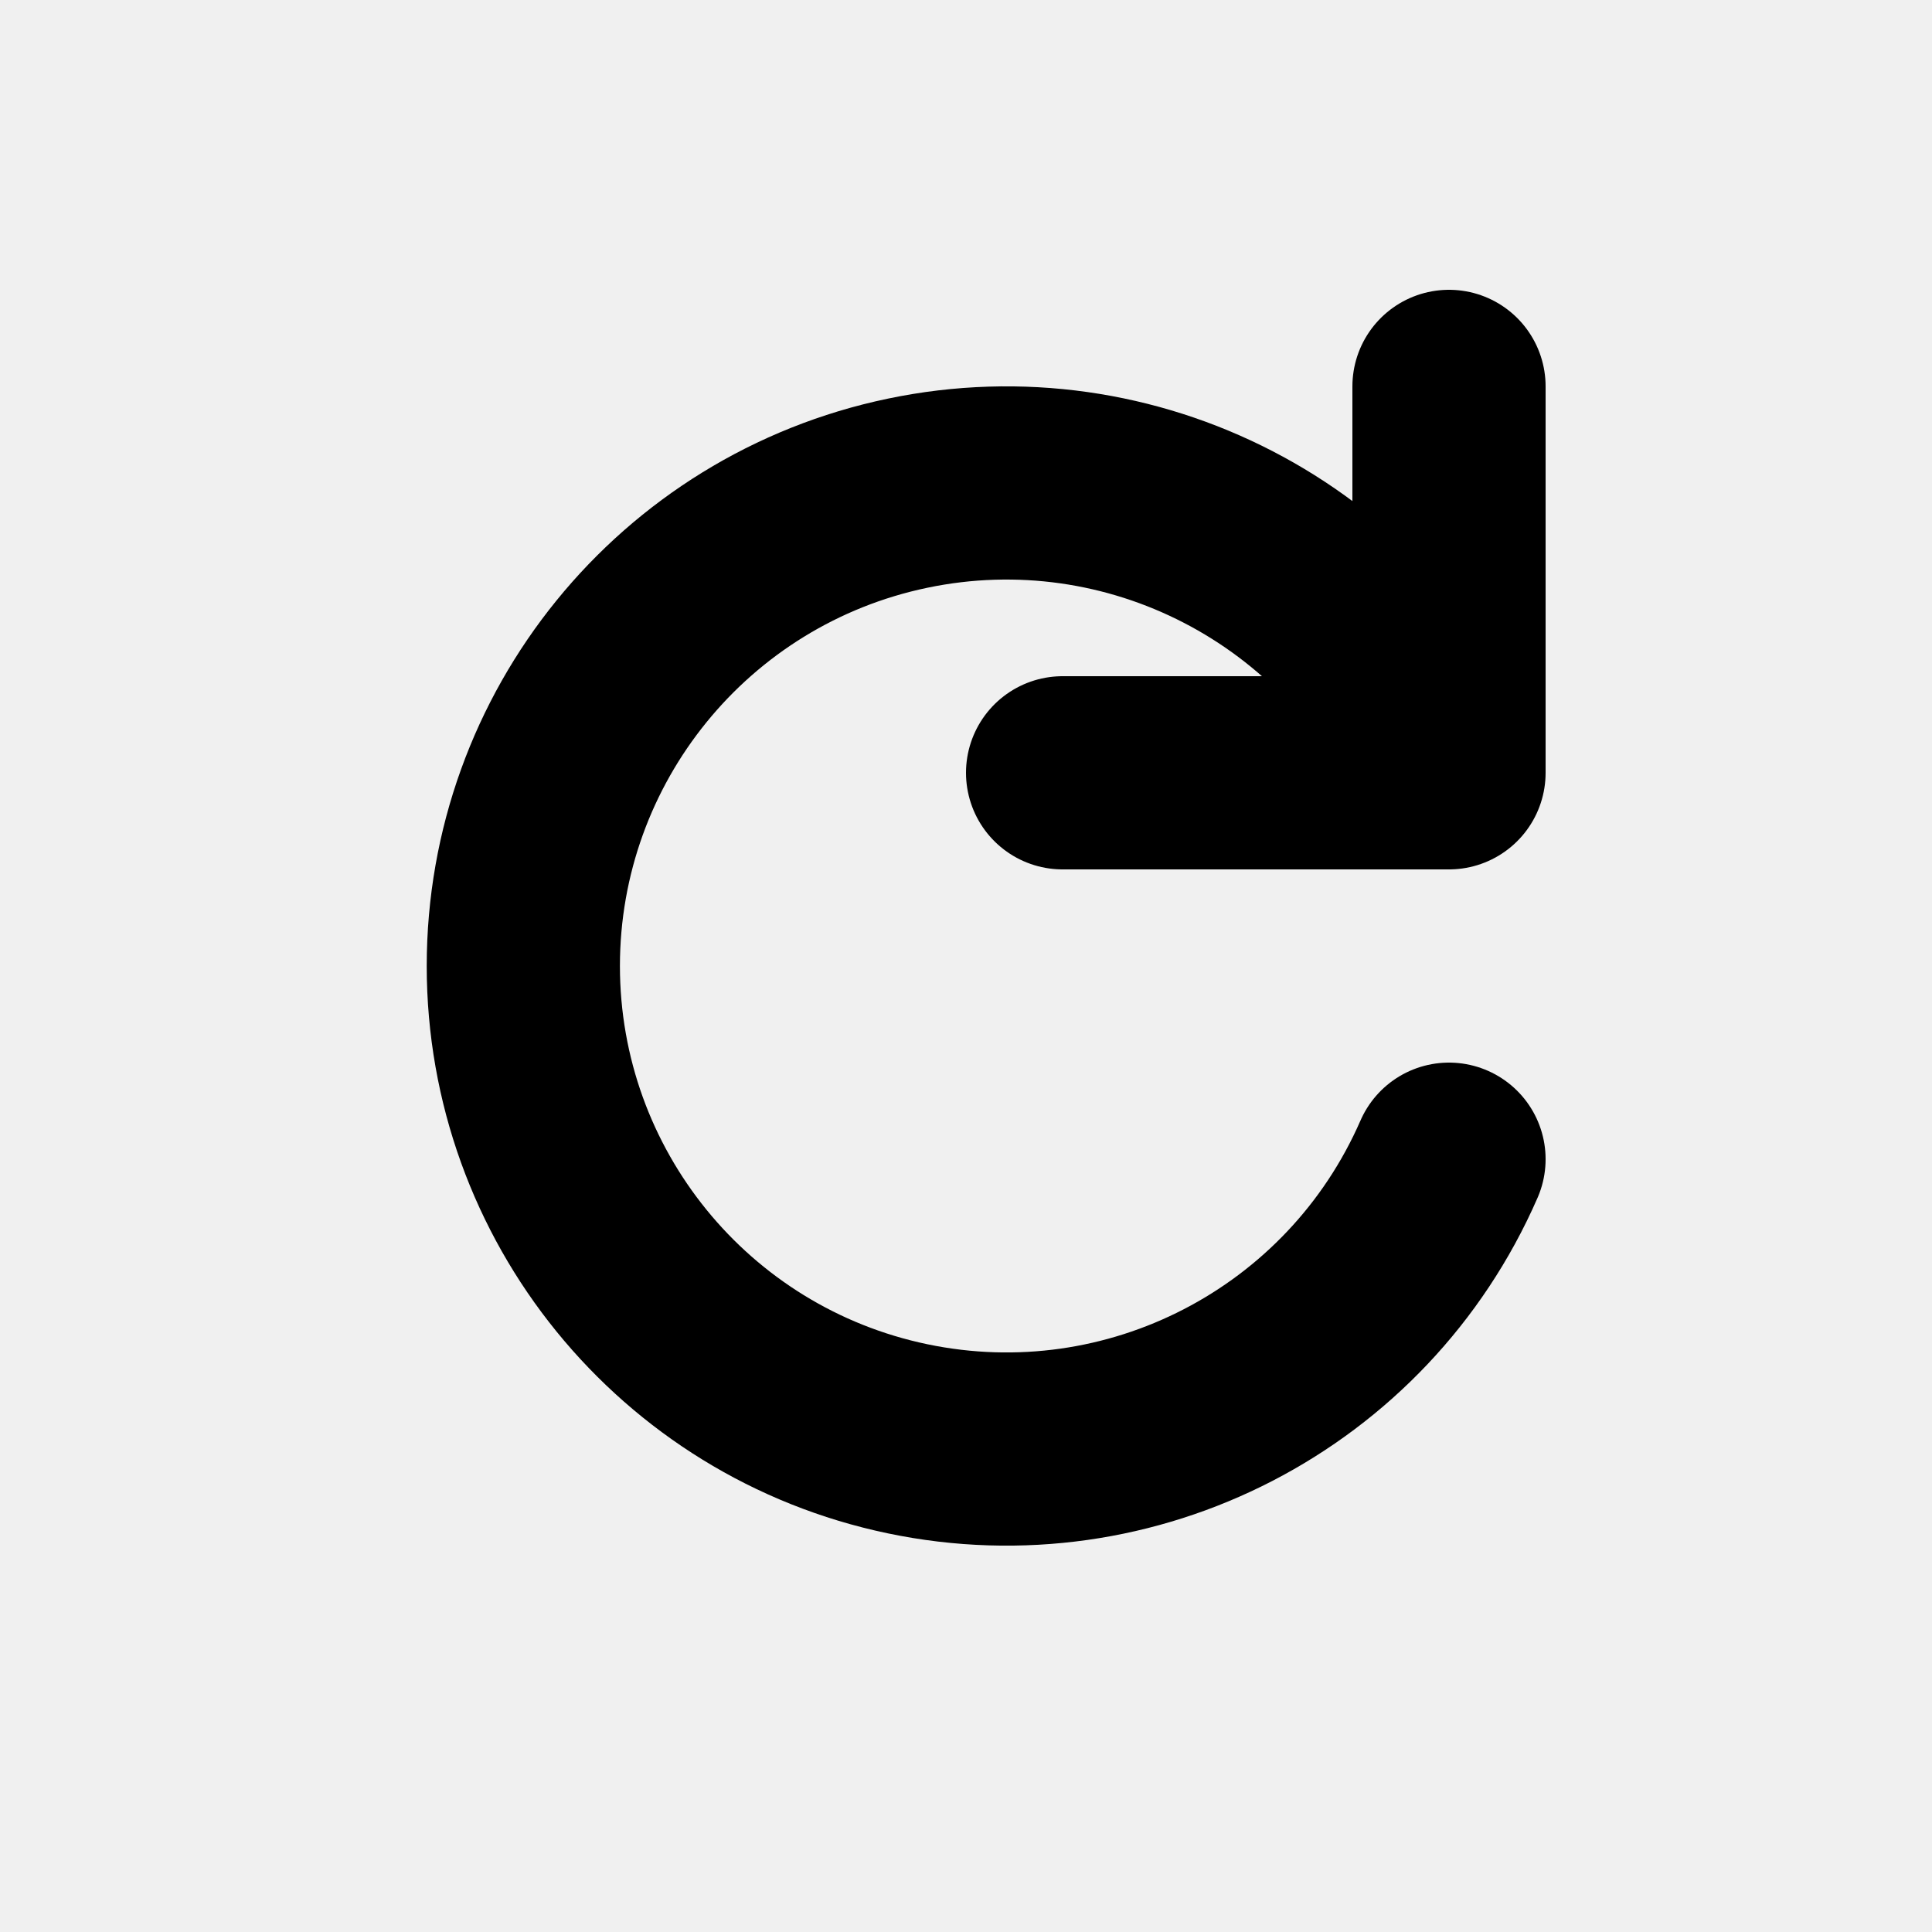
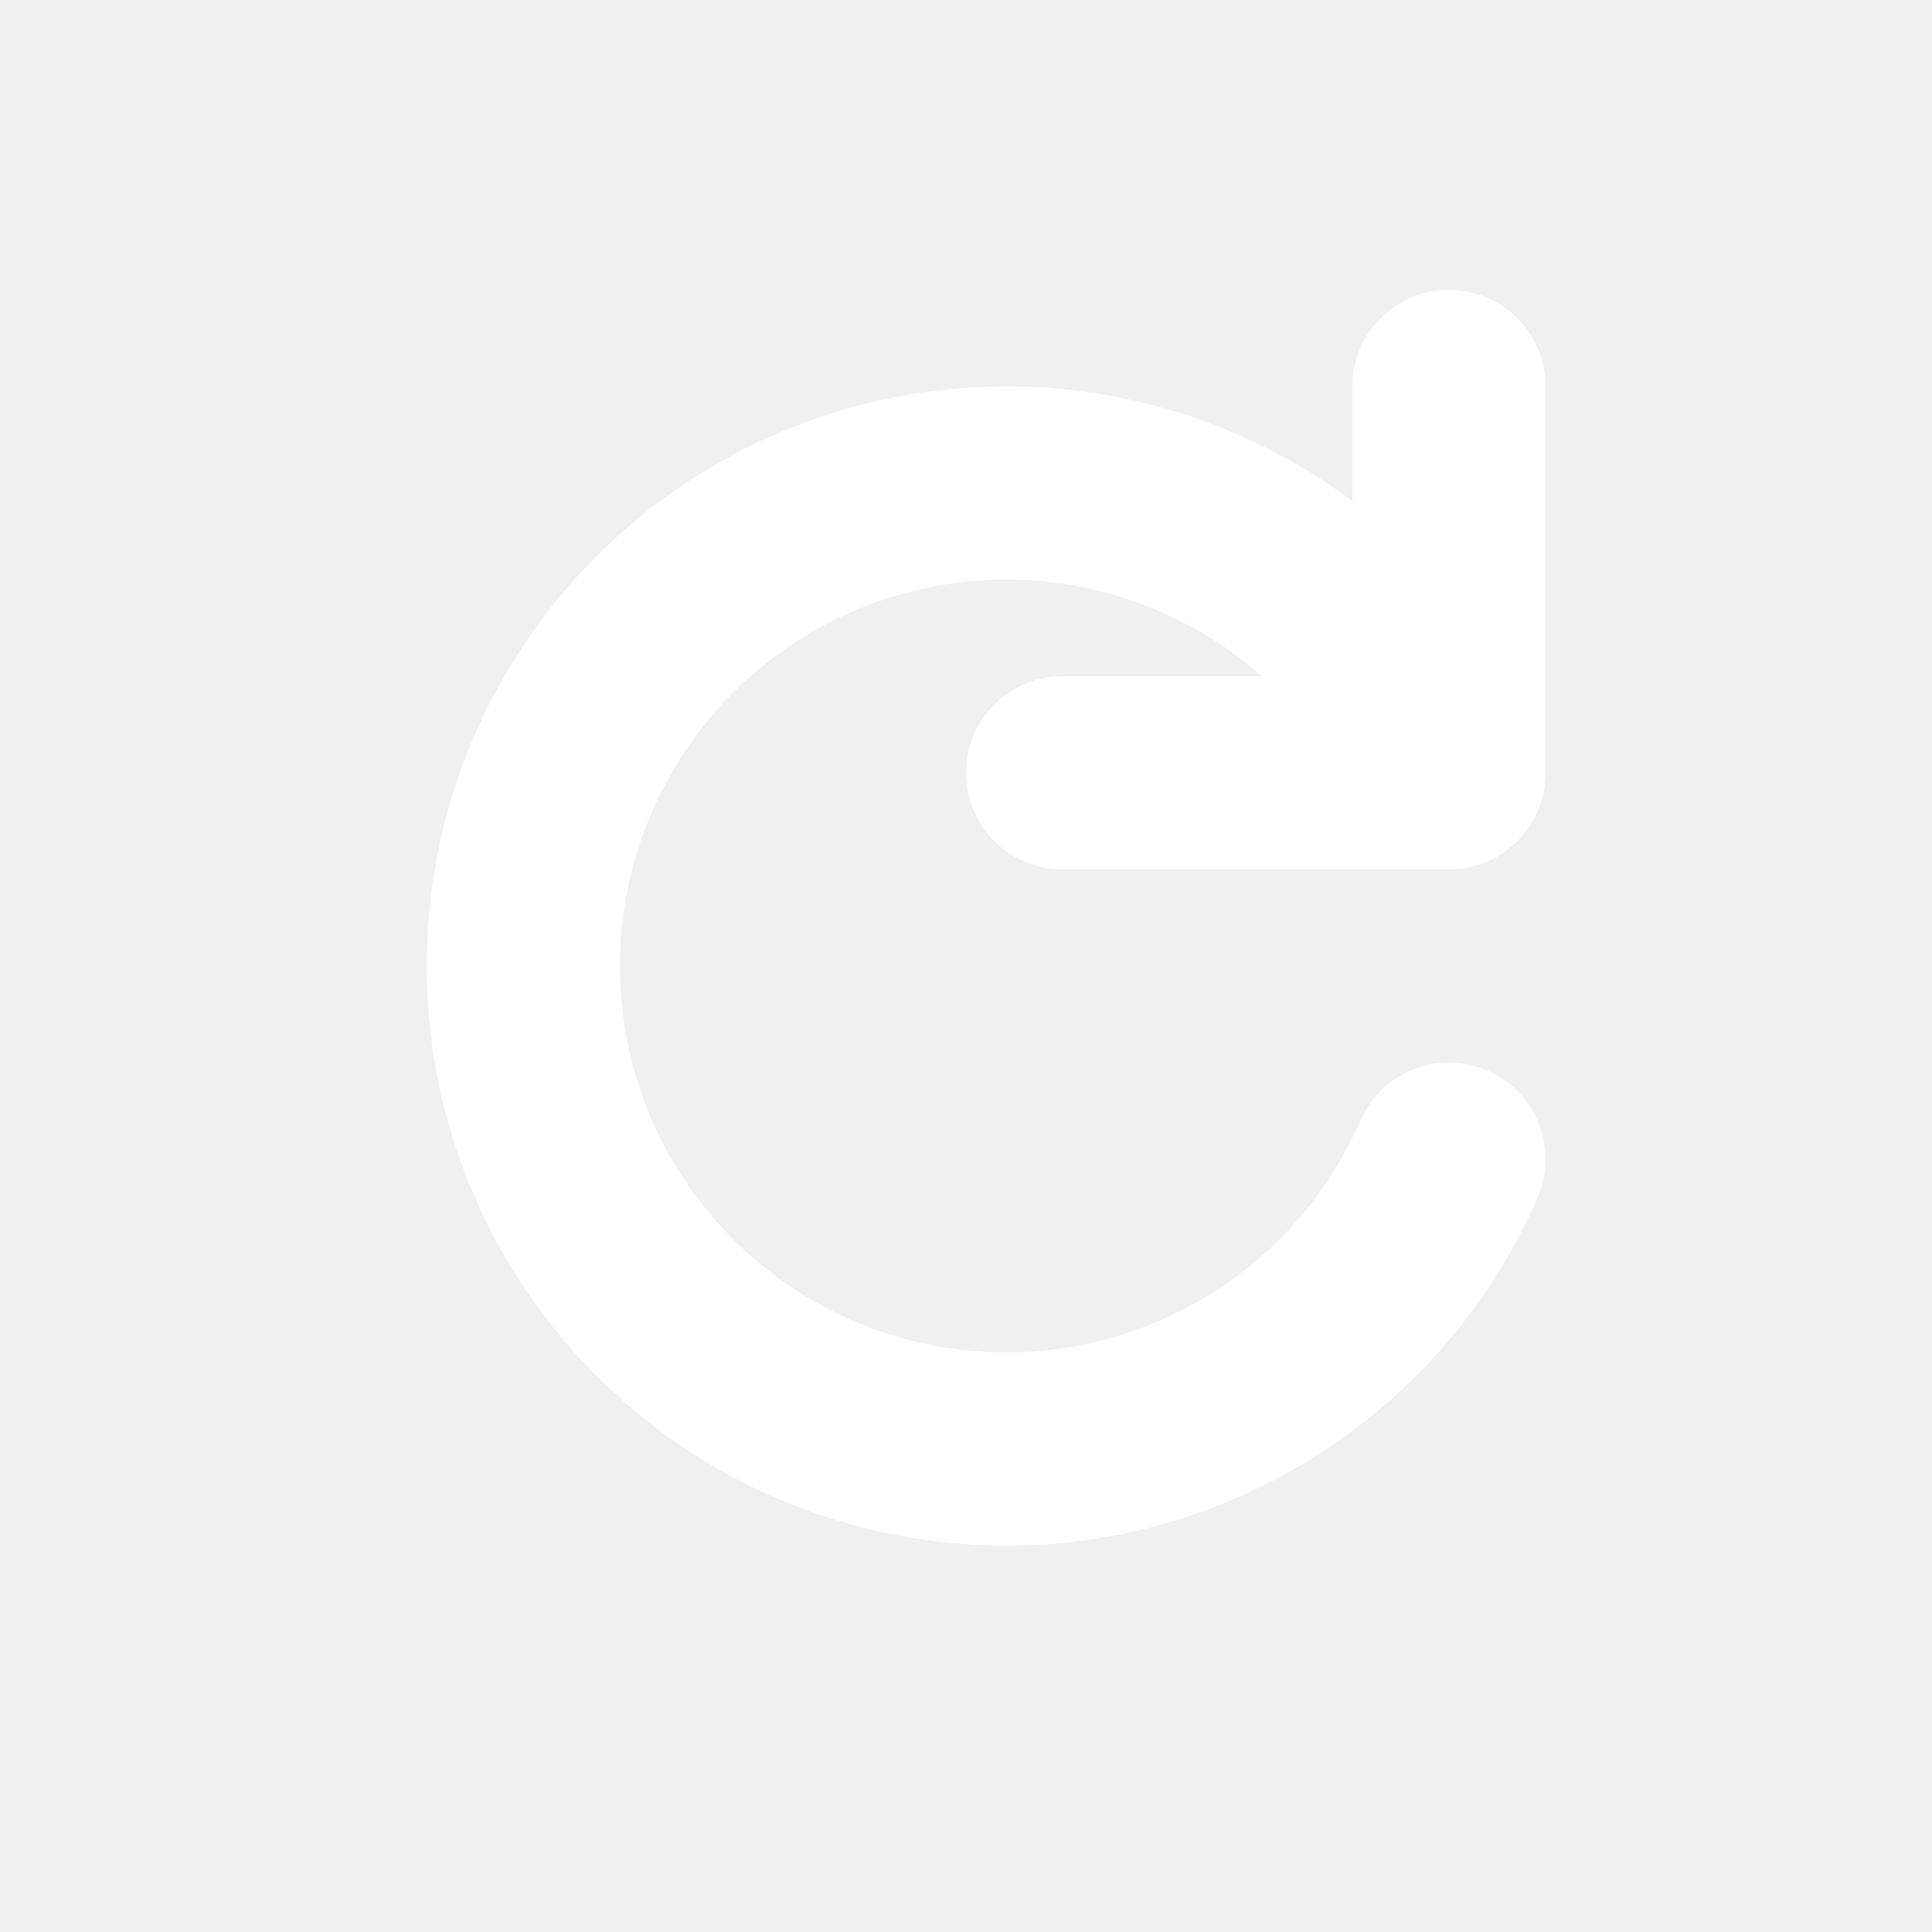
<svg xmlns="http://www.w3.org/2000/svg" width="20" height="20">
-   <path d="M 15 12 A 5 5 0 1 1 15 8 h -4 m 4 0 v -4" stroke="black" stroke-width="2" fill="none" stroke-linecap="round" stroke-linejoin="round" />
+   <path d="M 15 12 A 5 5 0 1 1 15 8 h -4 m 4 0 v -4" stroke="white" stroke-width="2" fill="none" stroke-linecap="round" stroke-linejoin="round" />
</svg>
